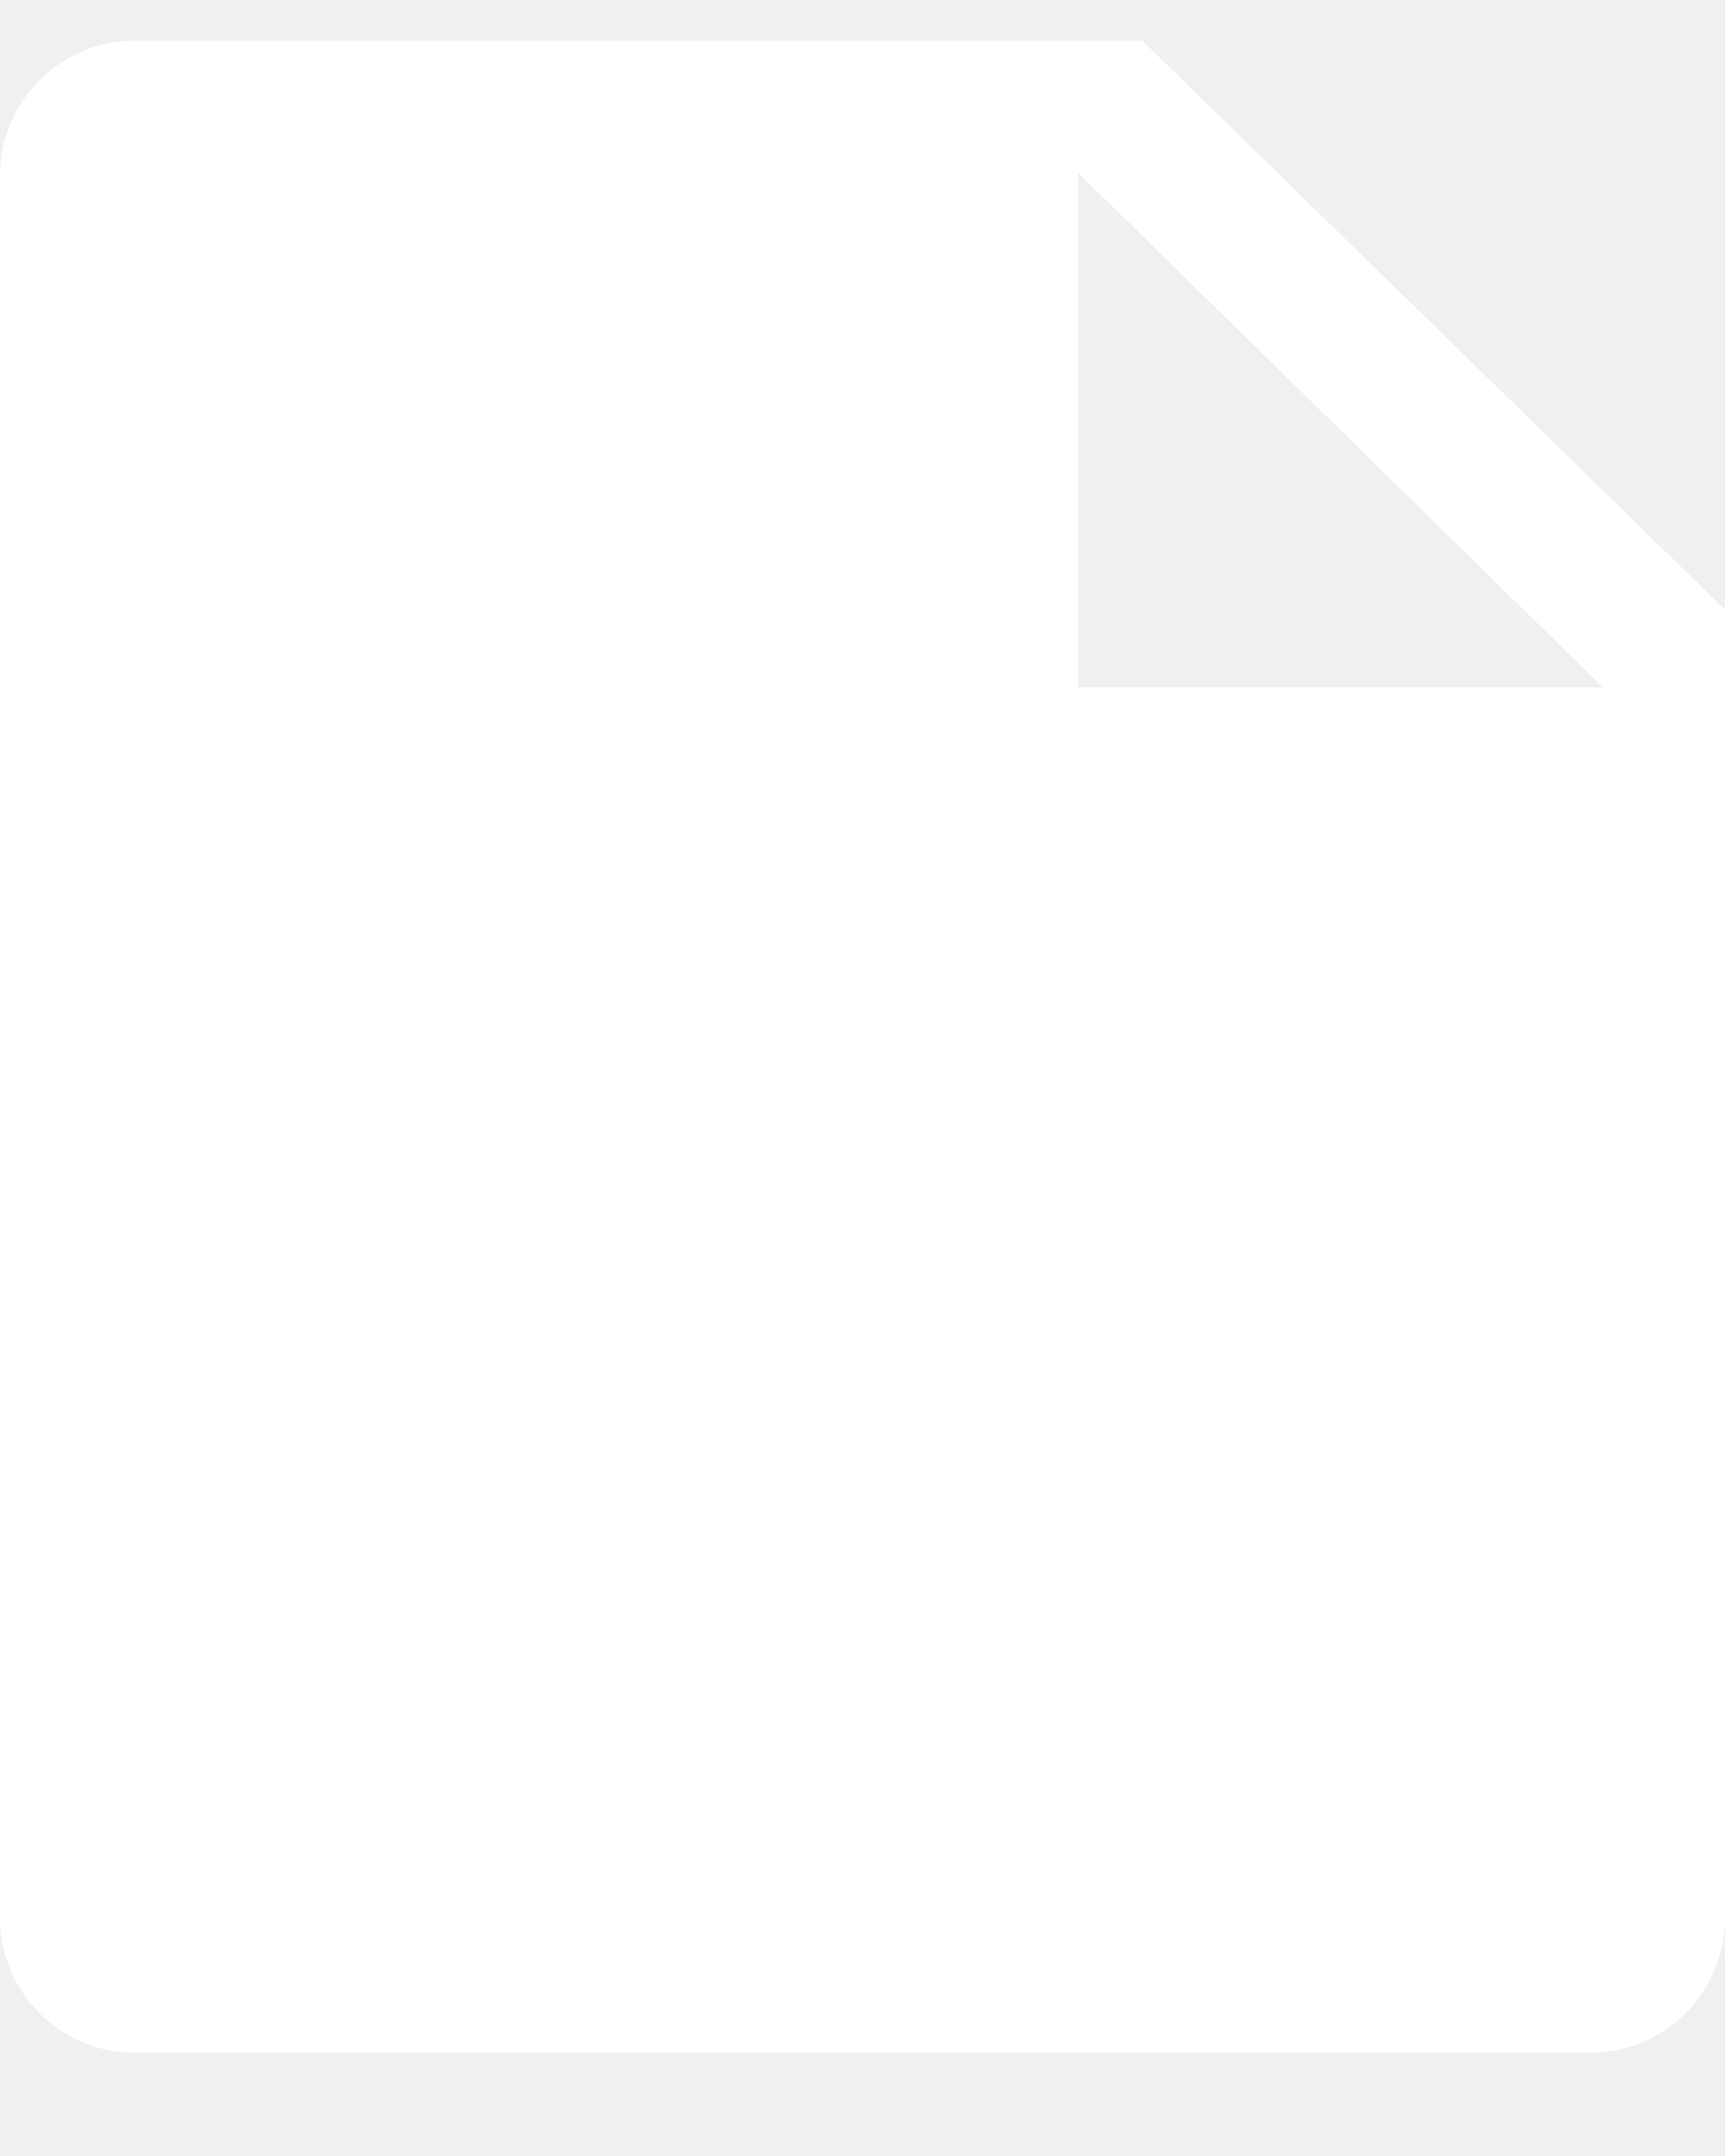
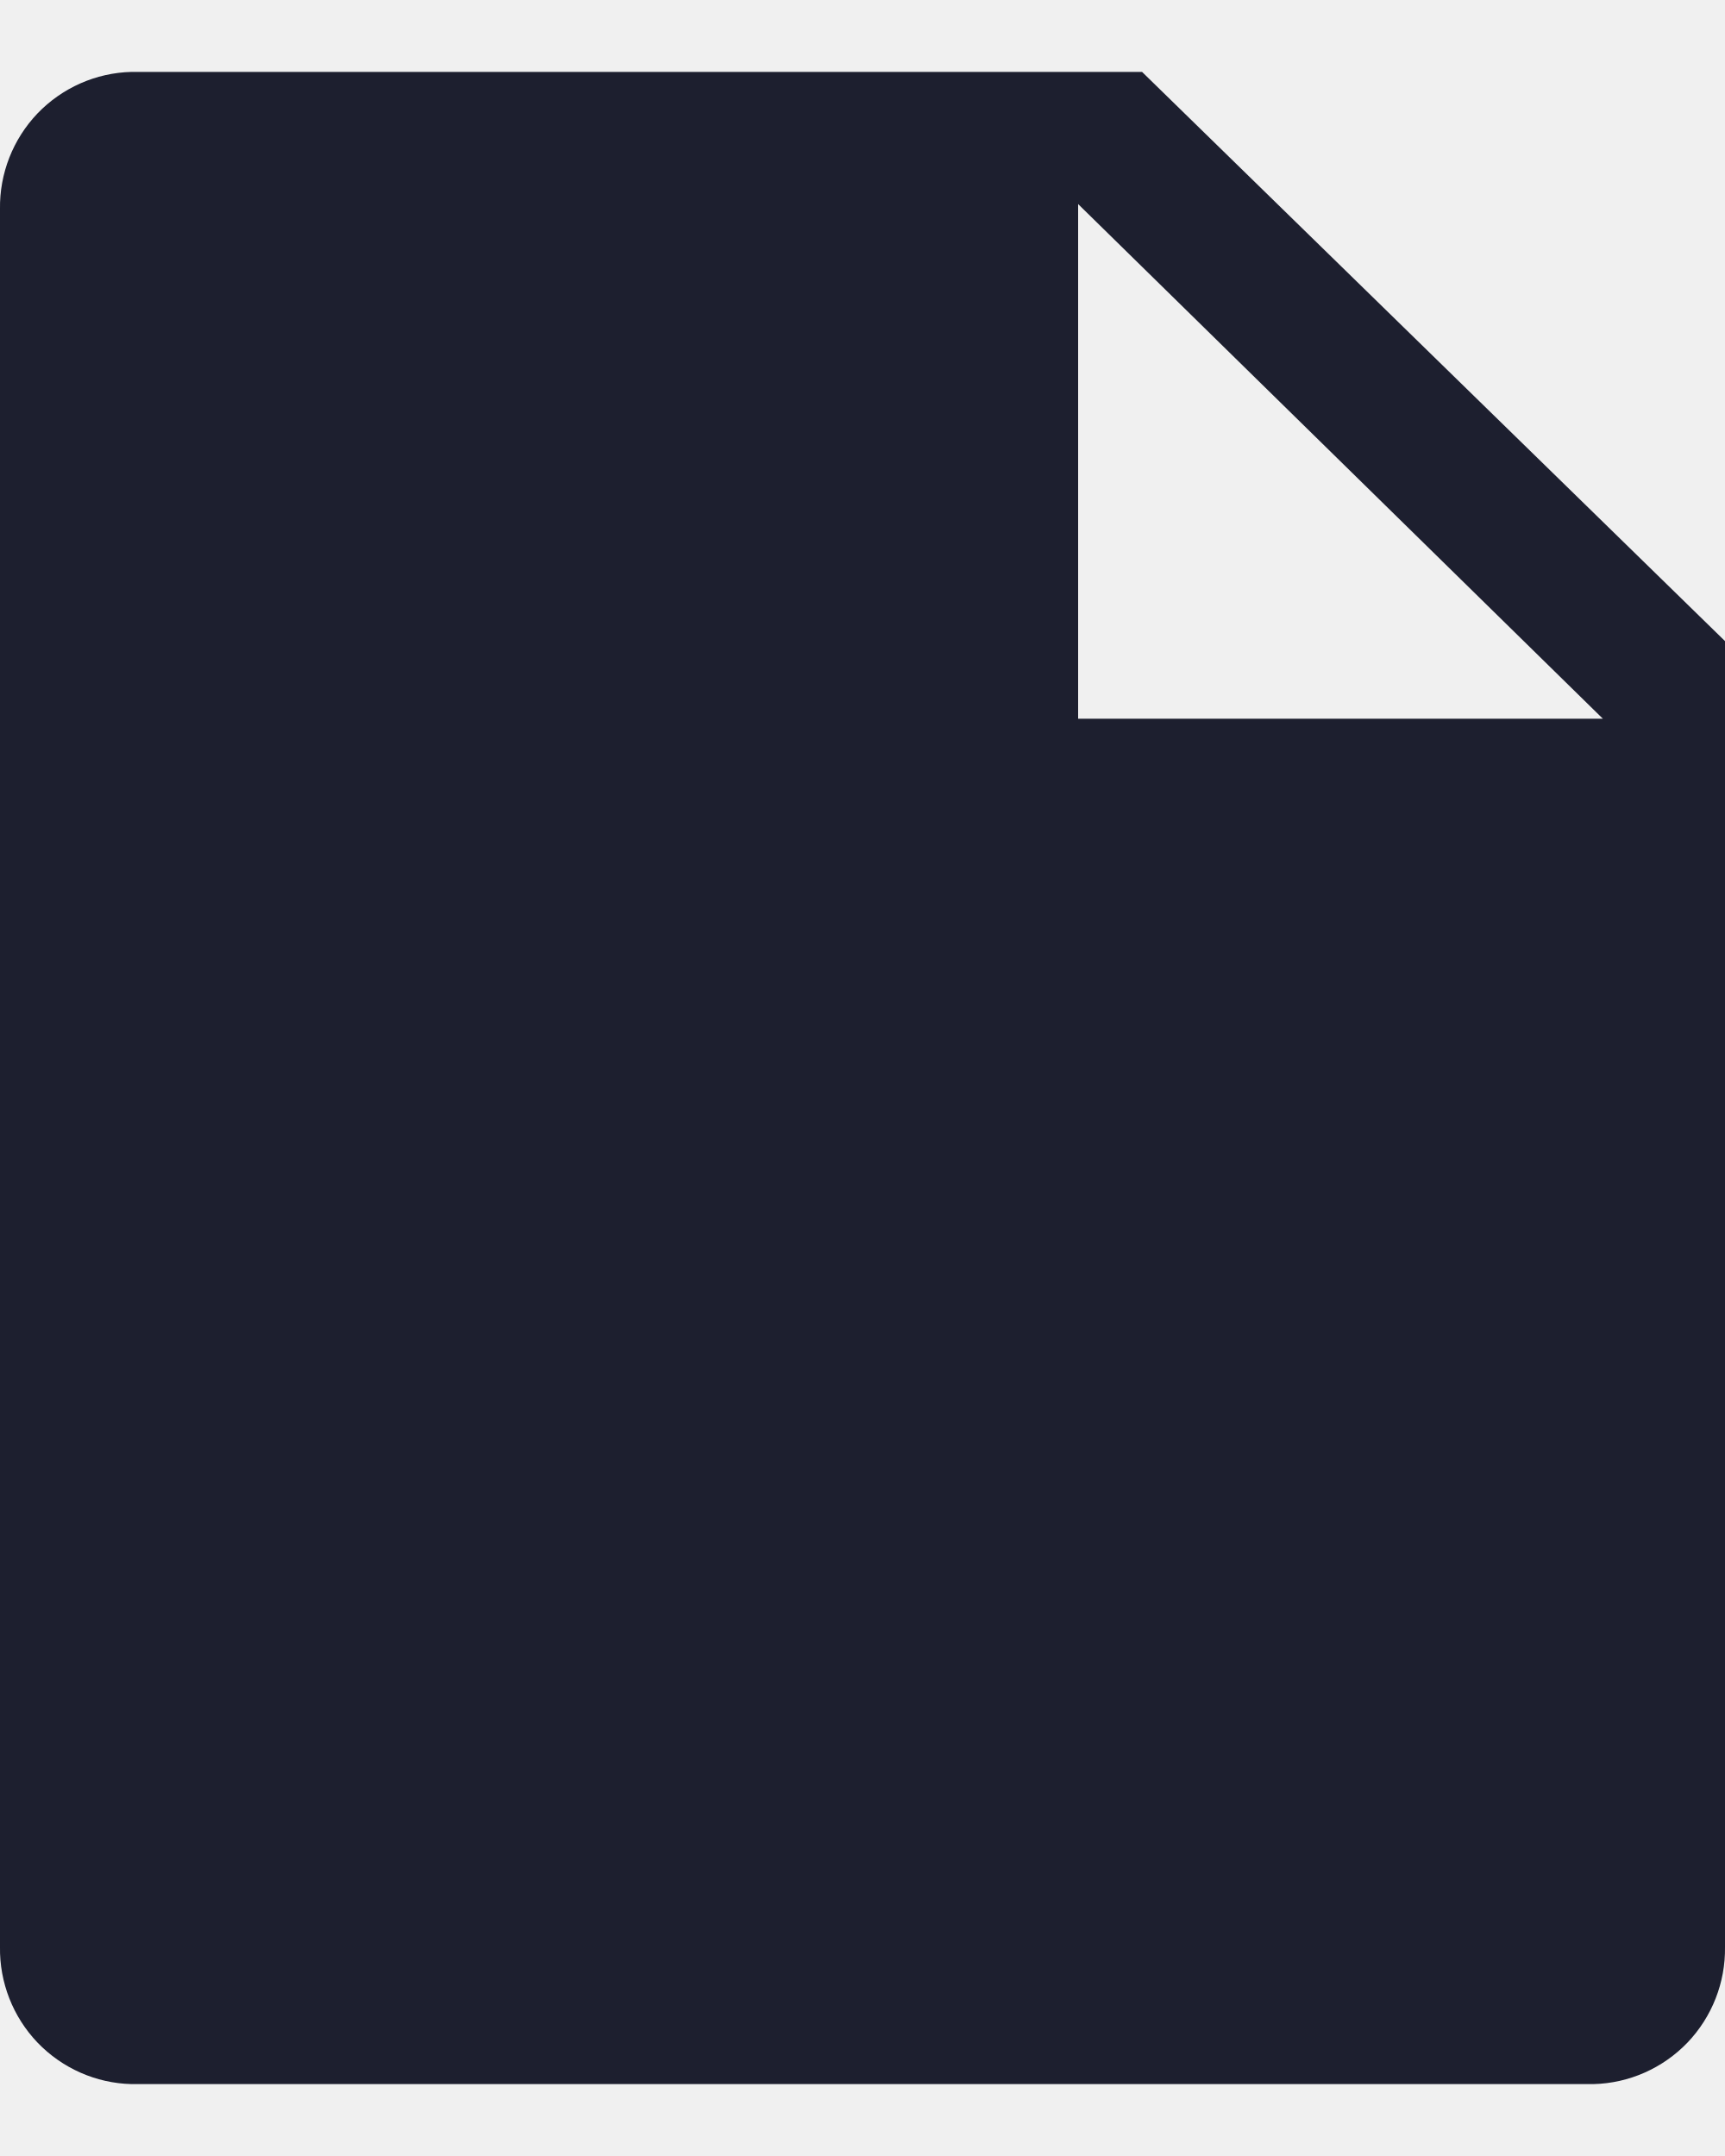
<svg xmlns="http://www.w3.org/2000/svg" width="16" height="20" viewBox="0 0 16 20" fill="none">
-   <path d="M10.593 0.376H1.22C0.89 0.385 0.577 0.524 0.348 0.762C0.12 1.001 -0.005 1.32 4.4804e-05 1.65V17.77C-0.005 18.1 0.12 18.419 0.348 18.657C0.577 18.896 0.89 19.034 1.22 19.043H14.78C15.11 19.034 15.423 18.896 15.652 18.657C15.88 18.419 16.005 18.1 16 17.77V5.656L10.593 0.376ZM10 6.376V1.603L14.867 6.376H10Z" fill="white" />
+   <path d="M10.593 0.667H1.22C0.89 0.675 0.577 0.814 0.348 1.052C0.12 1.291 -0.005 1.61 -7.72664e-05 1.94V18.06C-0.005 18.39 0.12 18.709 0.348 18.948C0.577 19.186 0.89 19.325 1.22 19.333H14.78C15.11 19.325 15.423 19.186 15.652 18.948C15.88 18.709 16.005 18.39 16 18.06V5.947L10.593 0.667ZM10 6.667V1.893L14.867 6.667H10Z" fill="#1D1F2F" />
</svg>
